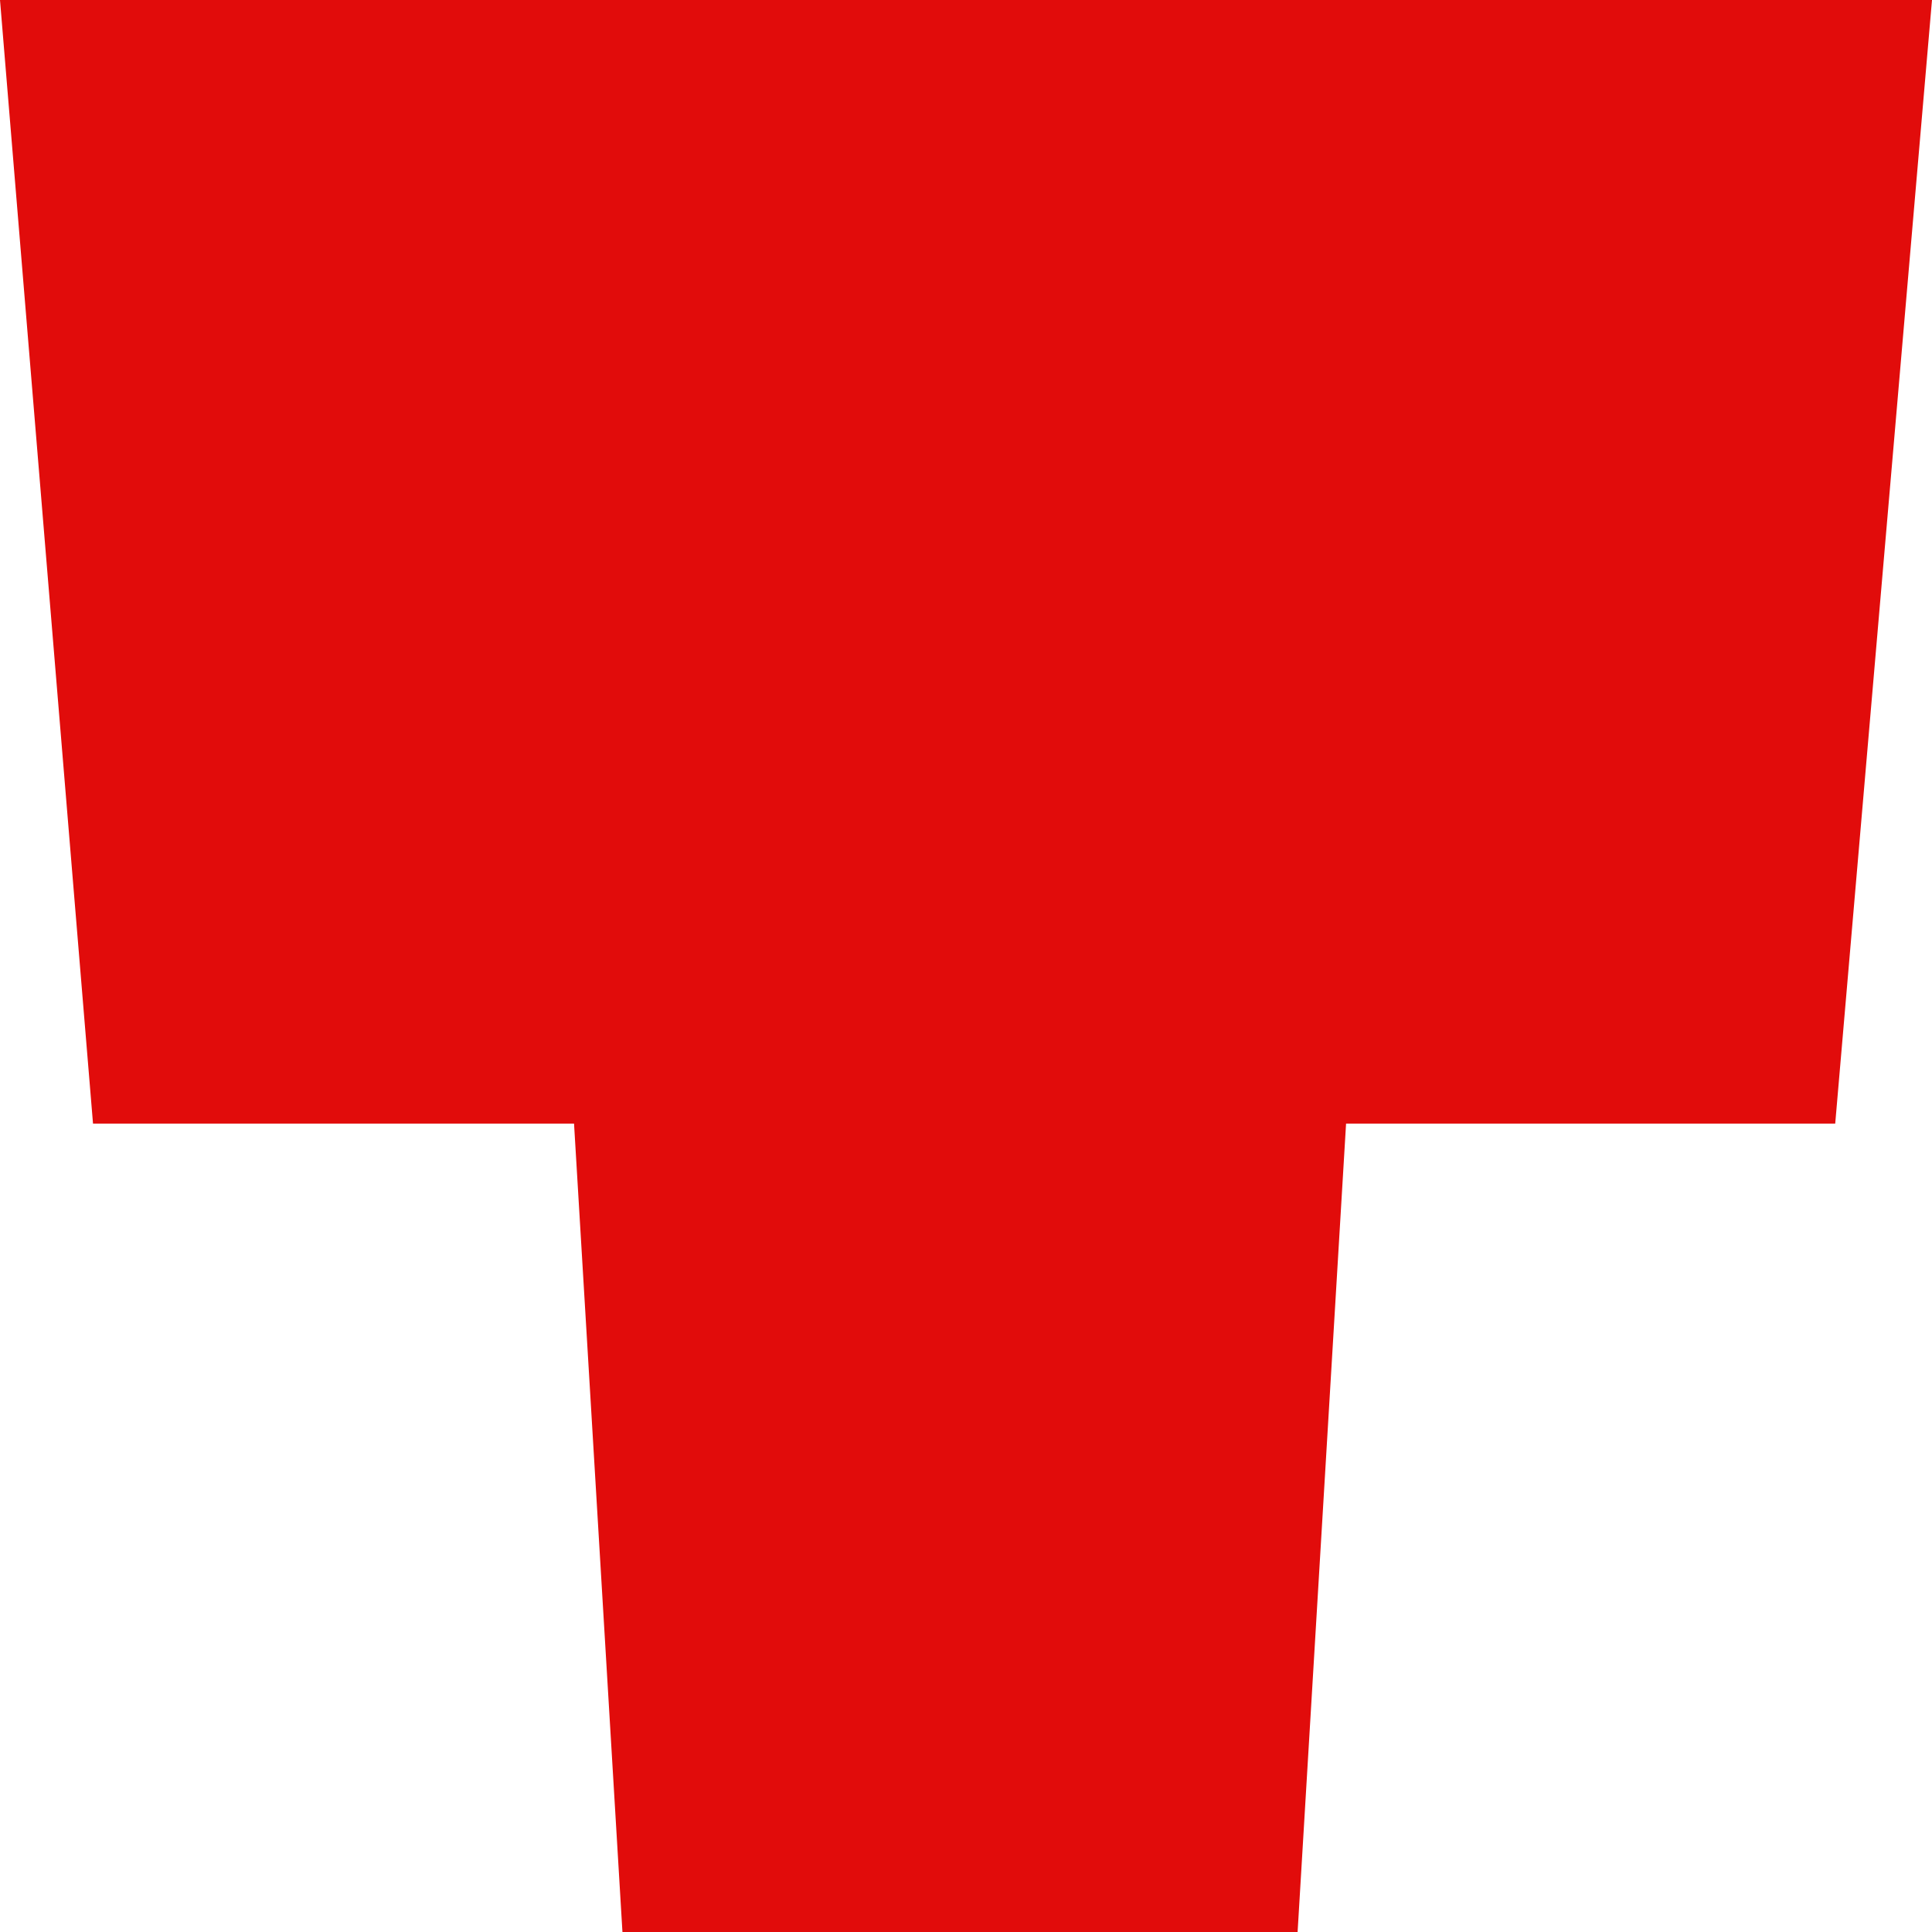
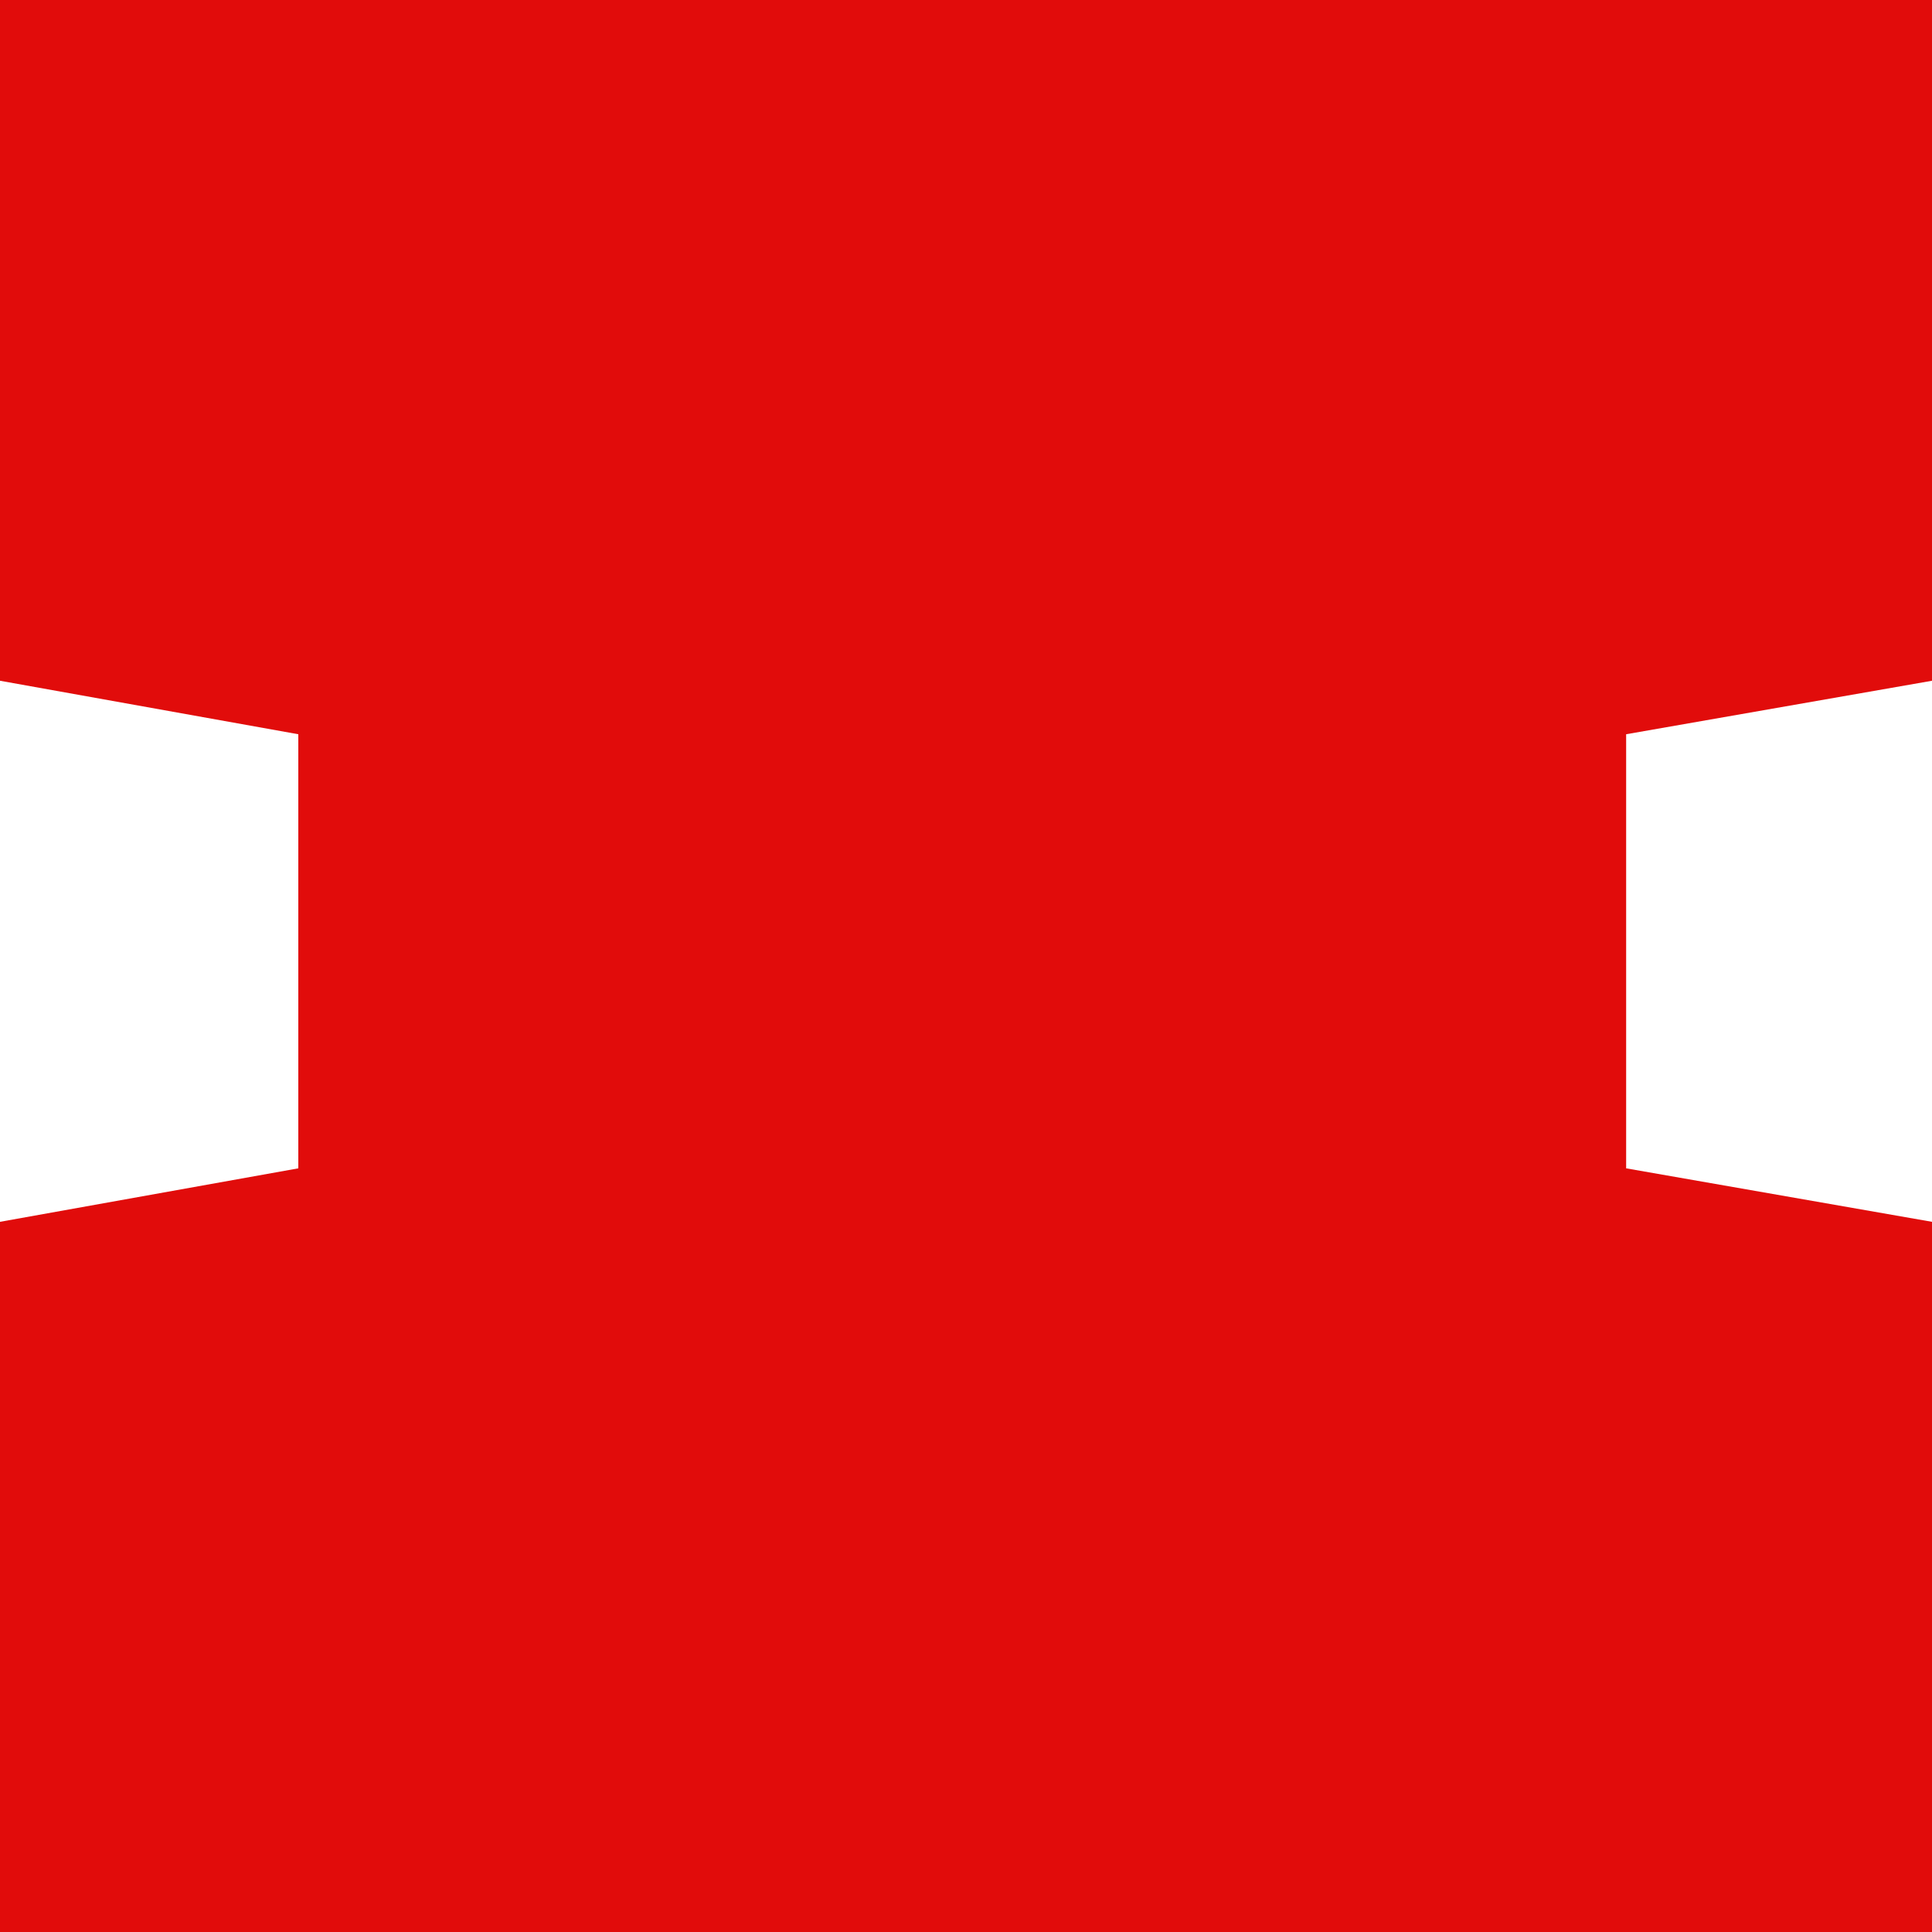
<svg xmlns="http://www.w3.org/2000/svg" width="100%" height="100%" viewBox="0 0 512 512" version="1.1" xml:space="preserve" style="fill-rule:evenodd;clip-rule:evenodd;stroke-linejoin:round;stroke-miterlimit:2;">
-   <g transform="matrix(1,0,0,1,-0.000219,0)">
+   <g transform="matrix(1,0,0,1,-0.000024,-0.000364)">
    <g transform="matrix(1.345348,0,0,1.345348,-56.43563,-487.5927)">
-       <g id="T" transform="matrix(-0.998047,0,0,-0.998047,463.6427,1104.72)">
-         <path d="M299.669,362.429L309.223,521.979L404.161,521.979L422.519,743.744L41.204,743.744L60.306,521.979L156.847,521.979L166.414,362.429L299.669,362.429Z" style="fill:rgb(225,12,11);" />
+       <g id="I" transform="matrix(0,1,-1,0,784.2048,320.4799)">
+         <path d="M176.045,742.256L41.949,742.256L41.949,361.685L176.045,361.685L186.582,421.934L272.091,421.934L282.627,361.685L422.519,361.685L422.519,742.256L282.627,742.256L272.091,683.494L186.582,683.494L176.045,742.256Z" style="fill:rgb(225,12,11);" />
      </g>
    </g>
  </g>
</svg>
